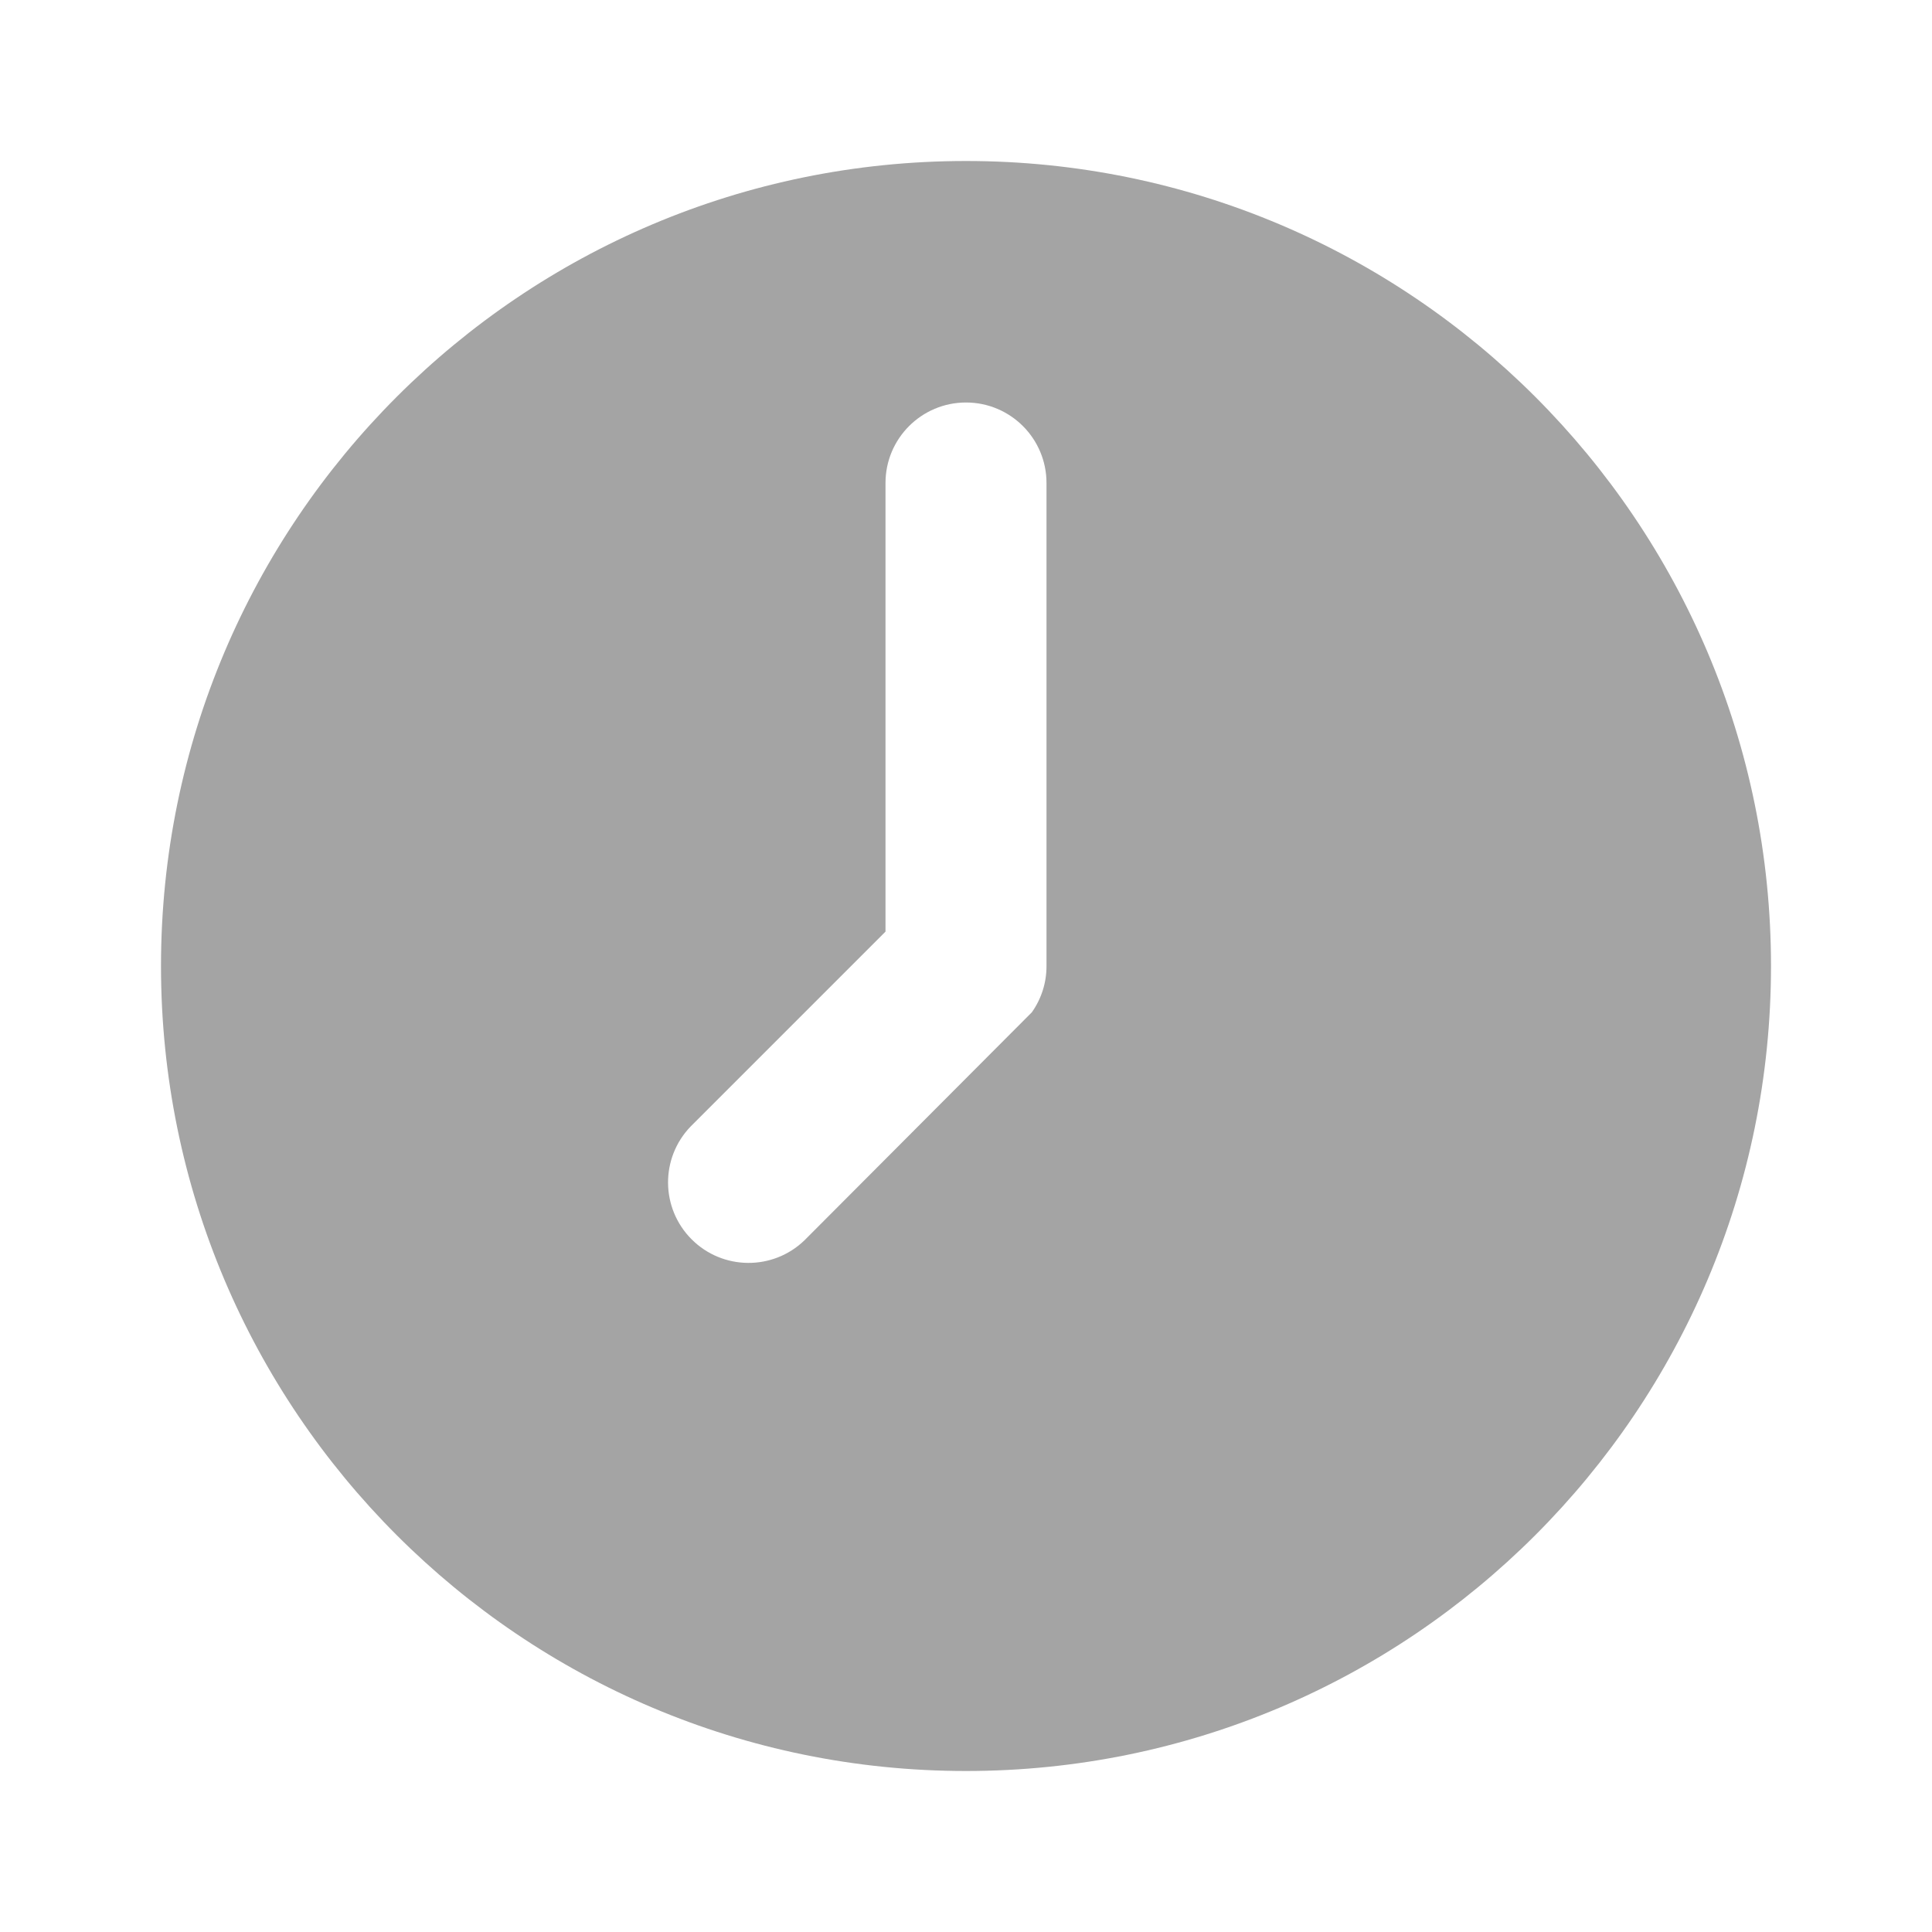
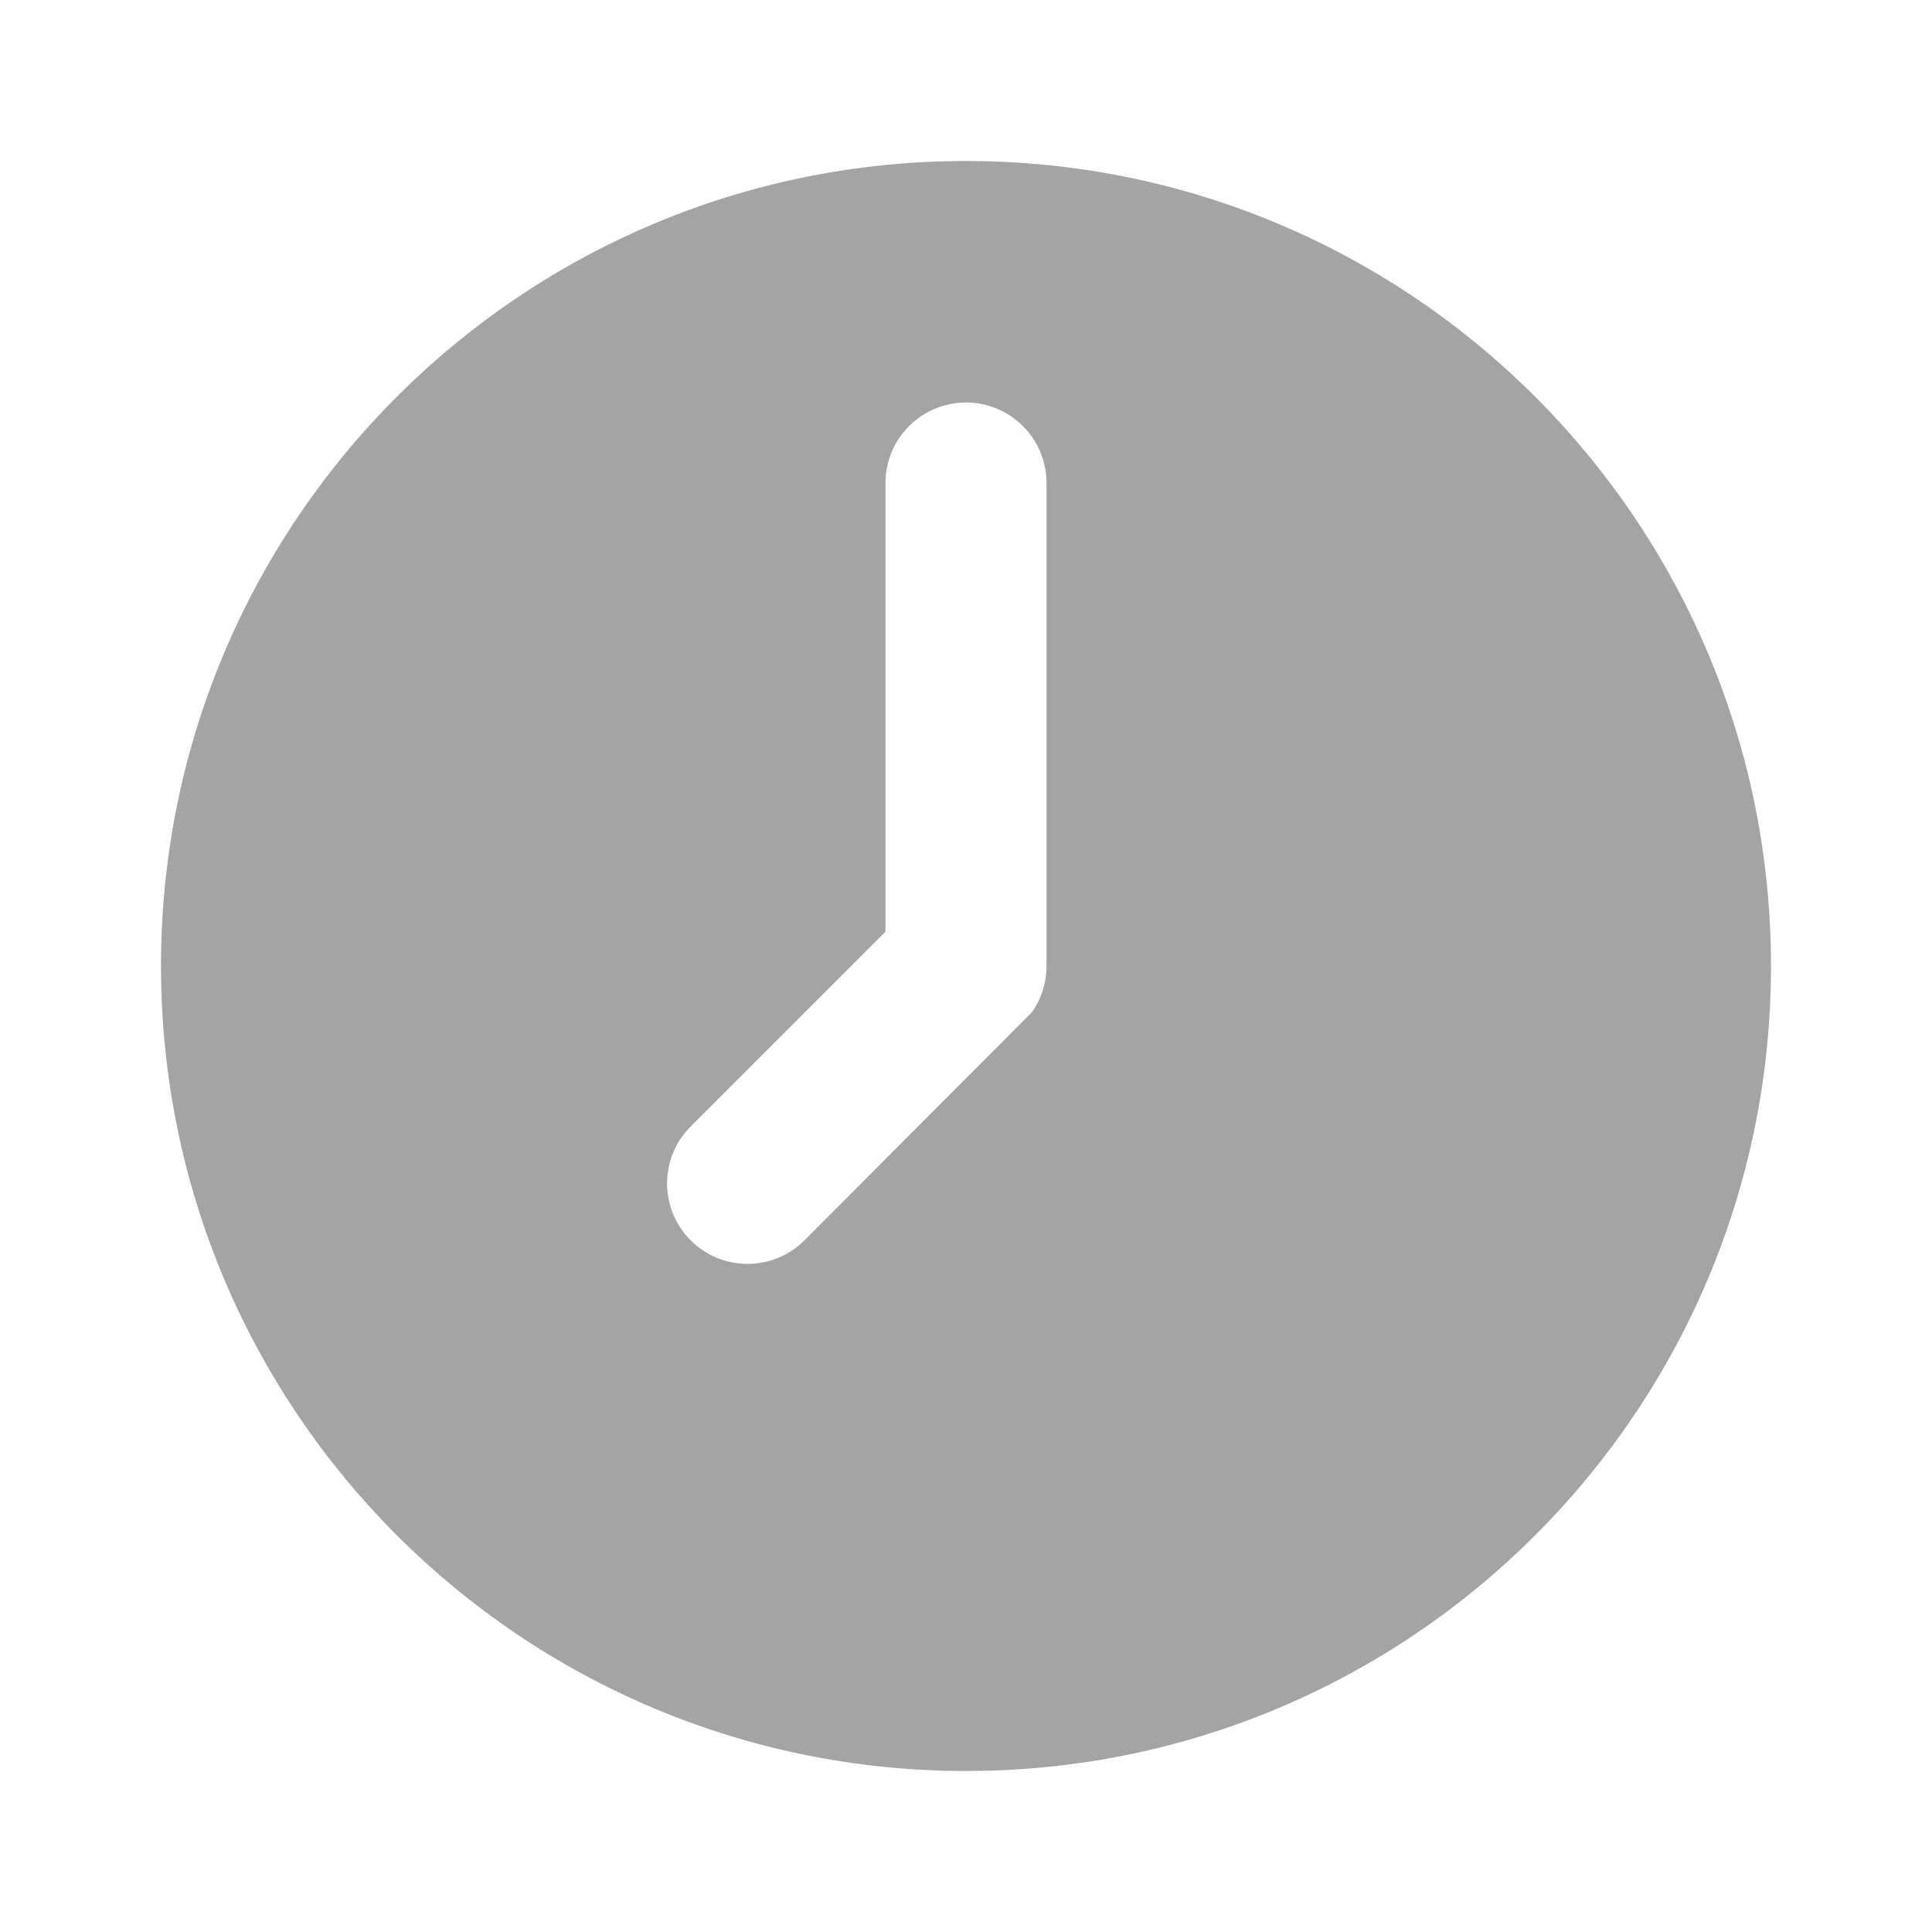
- <svg xmlns="http://www.w3.org/2000/svg" width="24" height="24">
-   <path fill="#A4A4A4" fill-rule="evenodd" d="M12 22C6.477 22 2 17.523 2 12S6.477 2 12 2s10 4.477 10 10-4.477 10-10 10zm1-10V6a1 1 0 0 0-2 0v5.573l-2.42 2.42a1 1 0 0 0 1.413 1.415l2.825-2.833A.988.988 0 0 0 13 12z" />
+ <svg xmlns="http://www.w3.org/2000/svg" width="24" height="24" viewBox="0 0 24 24">
+   <path fill="#A4A4A4" fill-rule="evenodd" d="M12 22C6.477 22 2 17.523 2 12S6.477 2 12 2s10 4.477 10 10-4.477 10-10 10zm1-10V6c0-.552-.448-1-1-1s-1 .448-1 1v5.573l-2.42 2.42c-.391.391-.391 1.025 0 1.415.39.39 1.023.39 1.413 0l2.825-2.833c.115-.162.182-.36.182-.575z" />
</svg>
